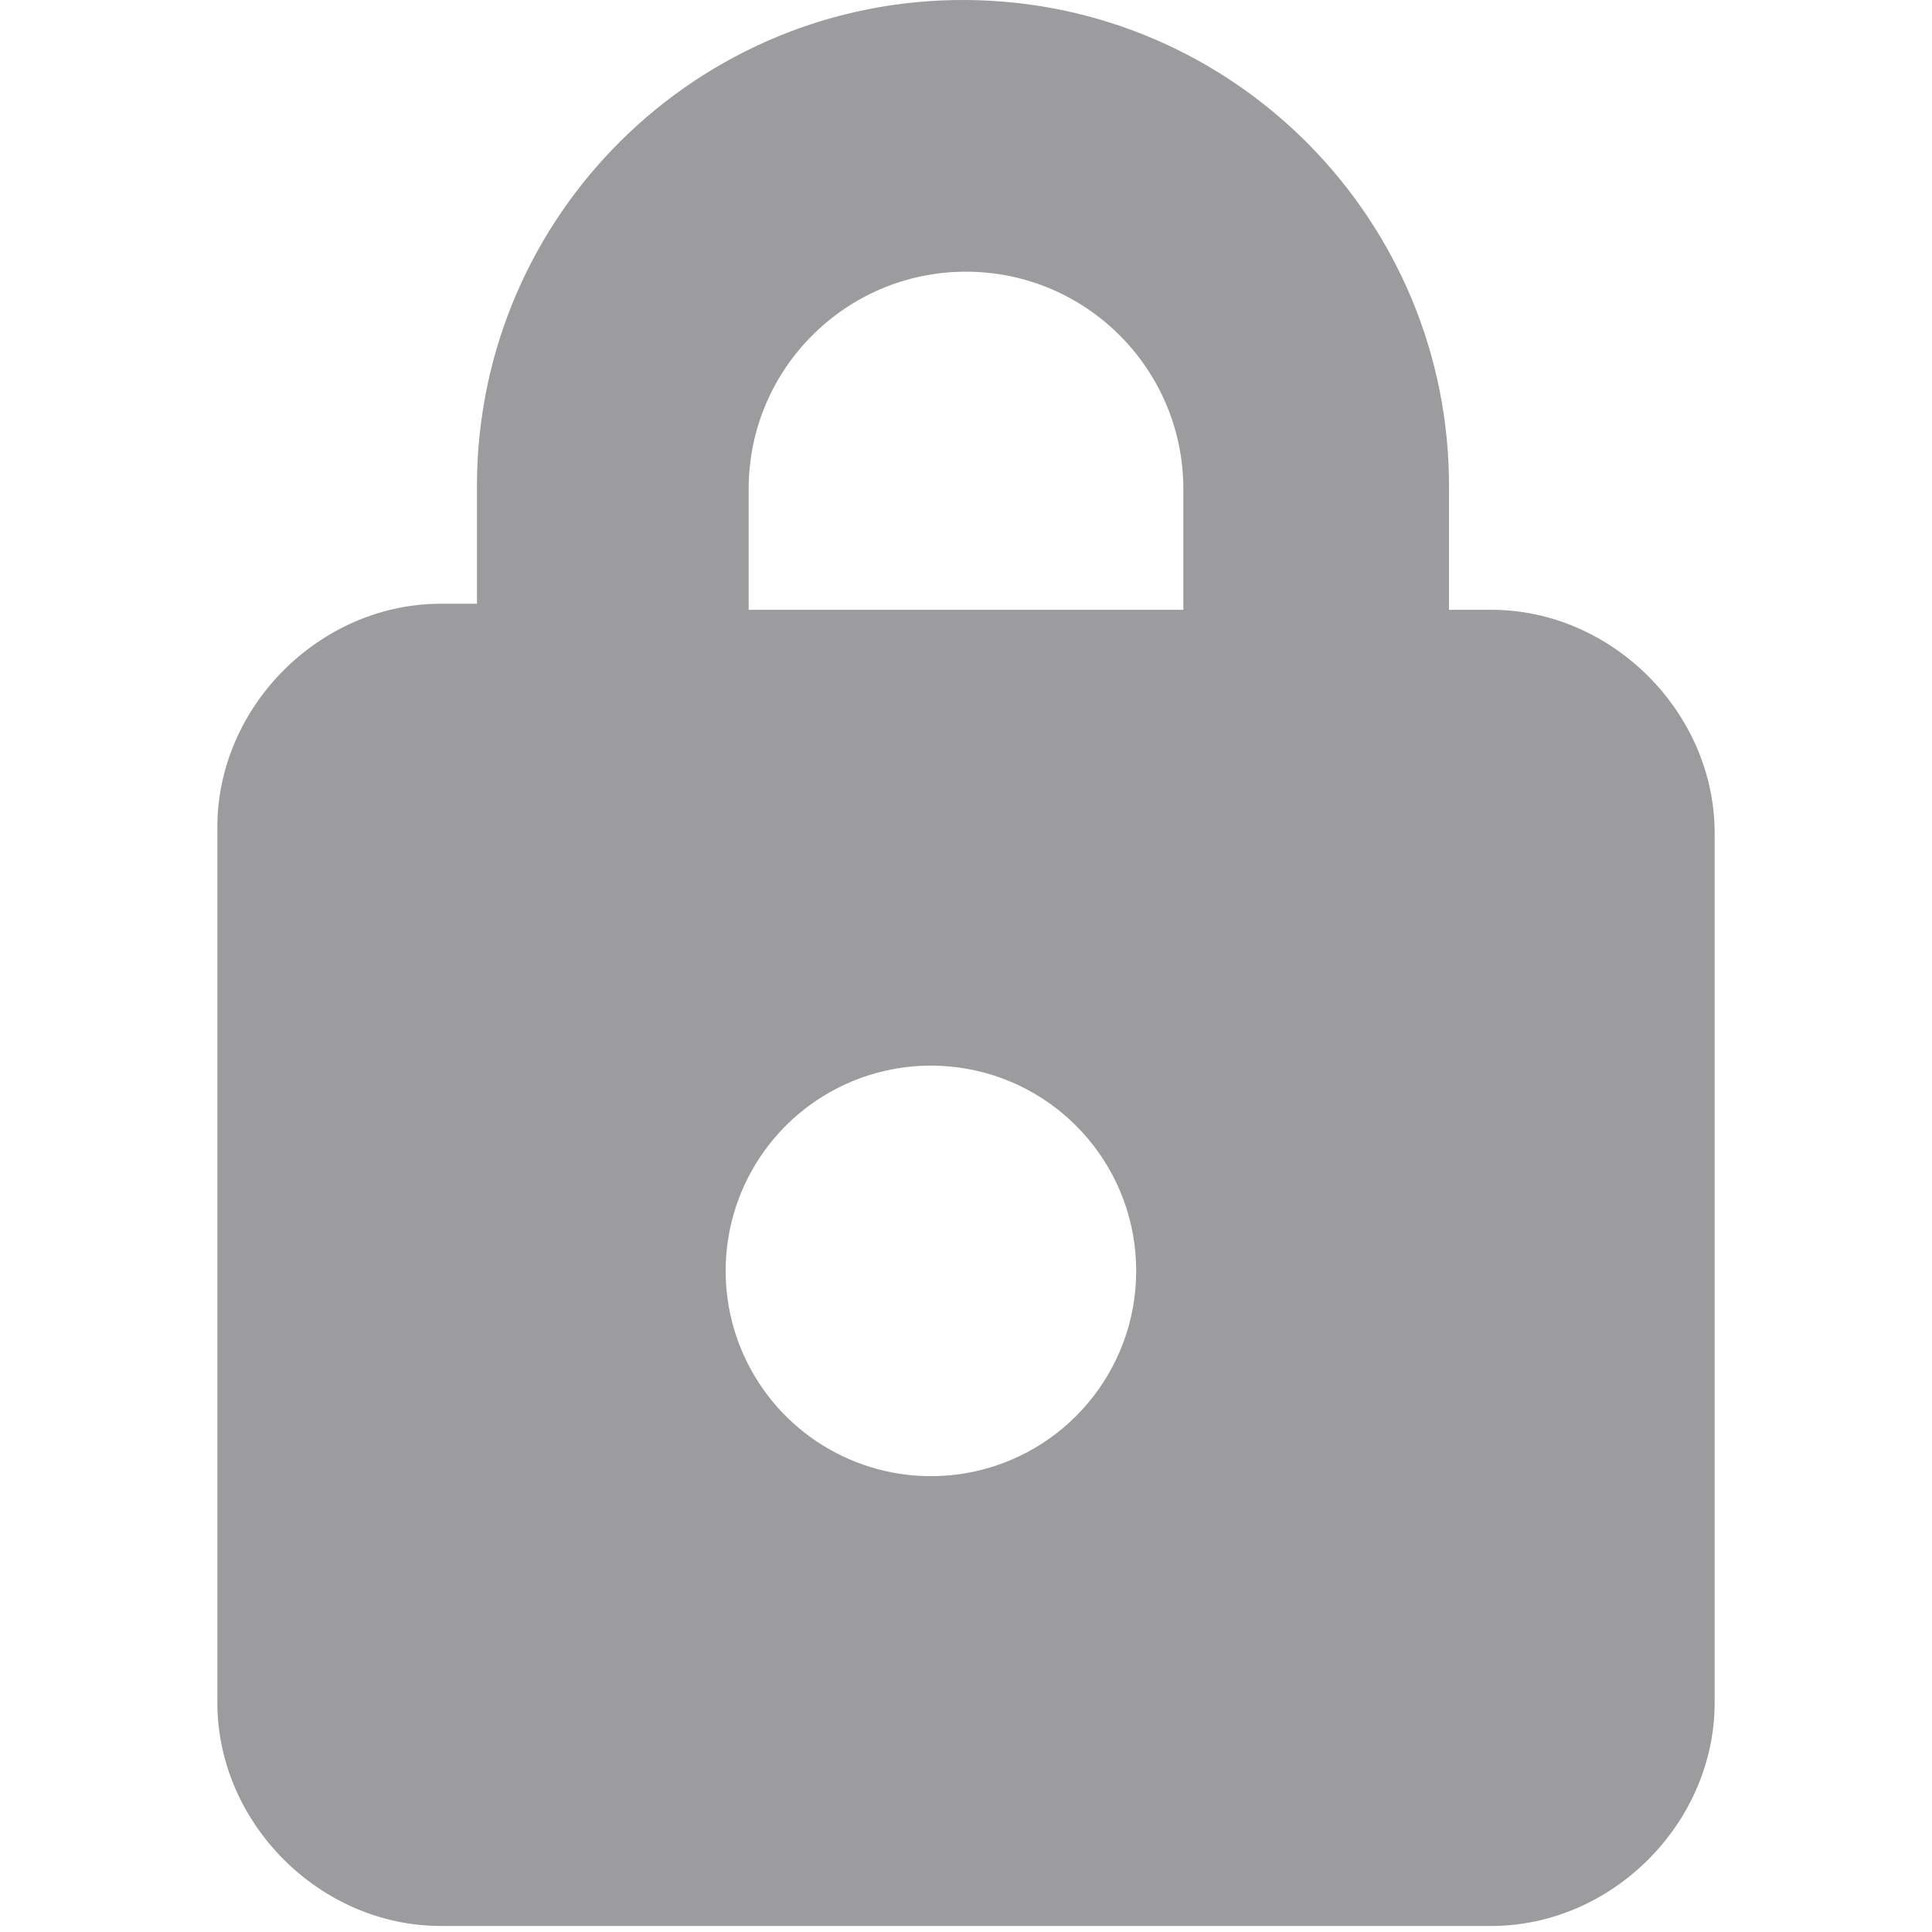
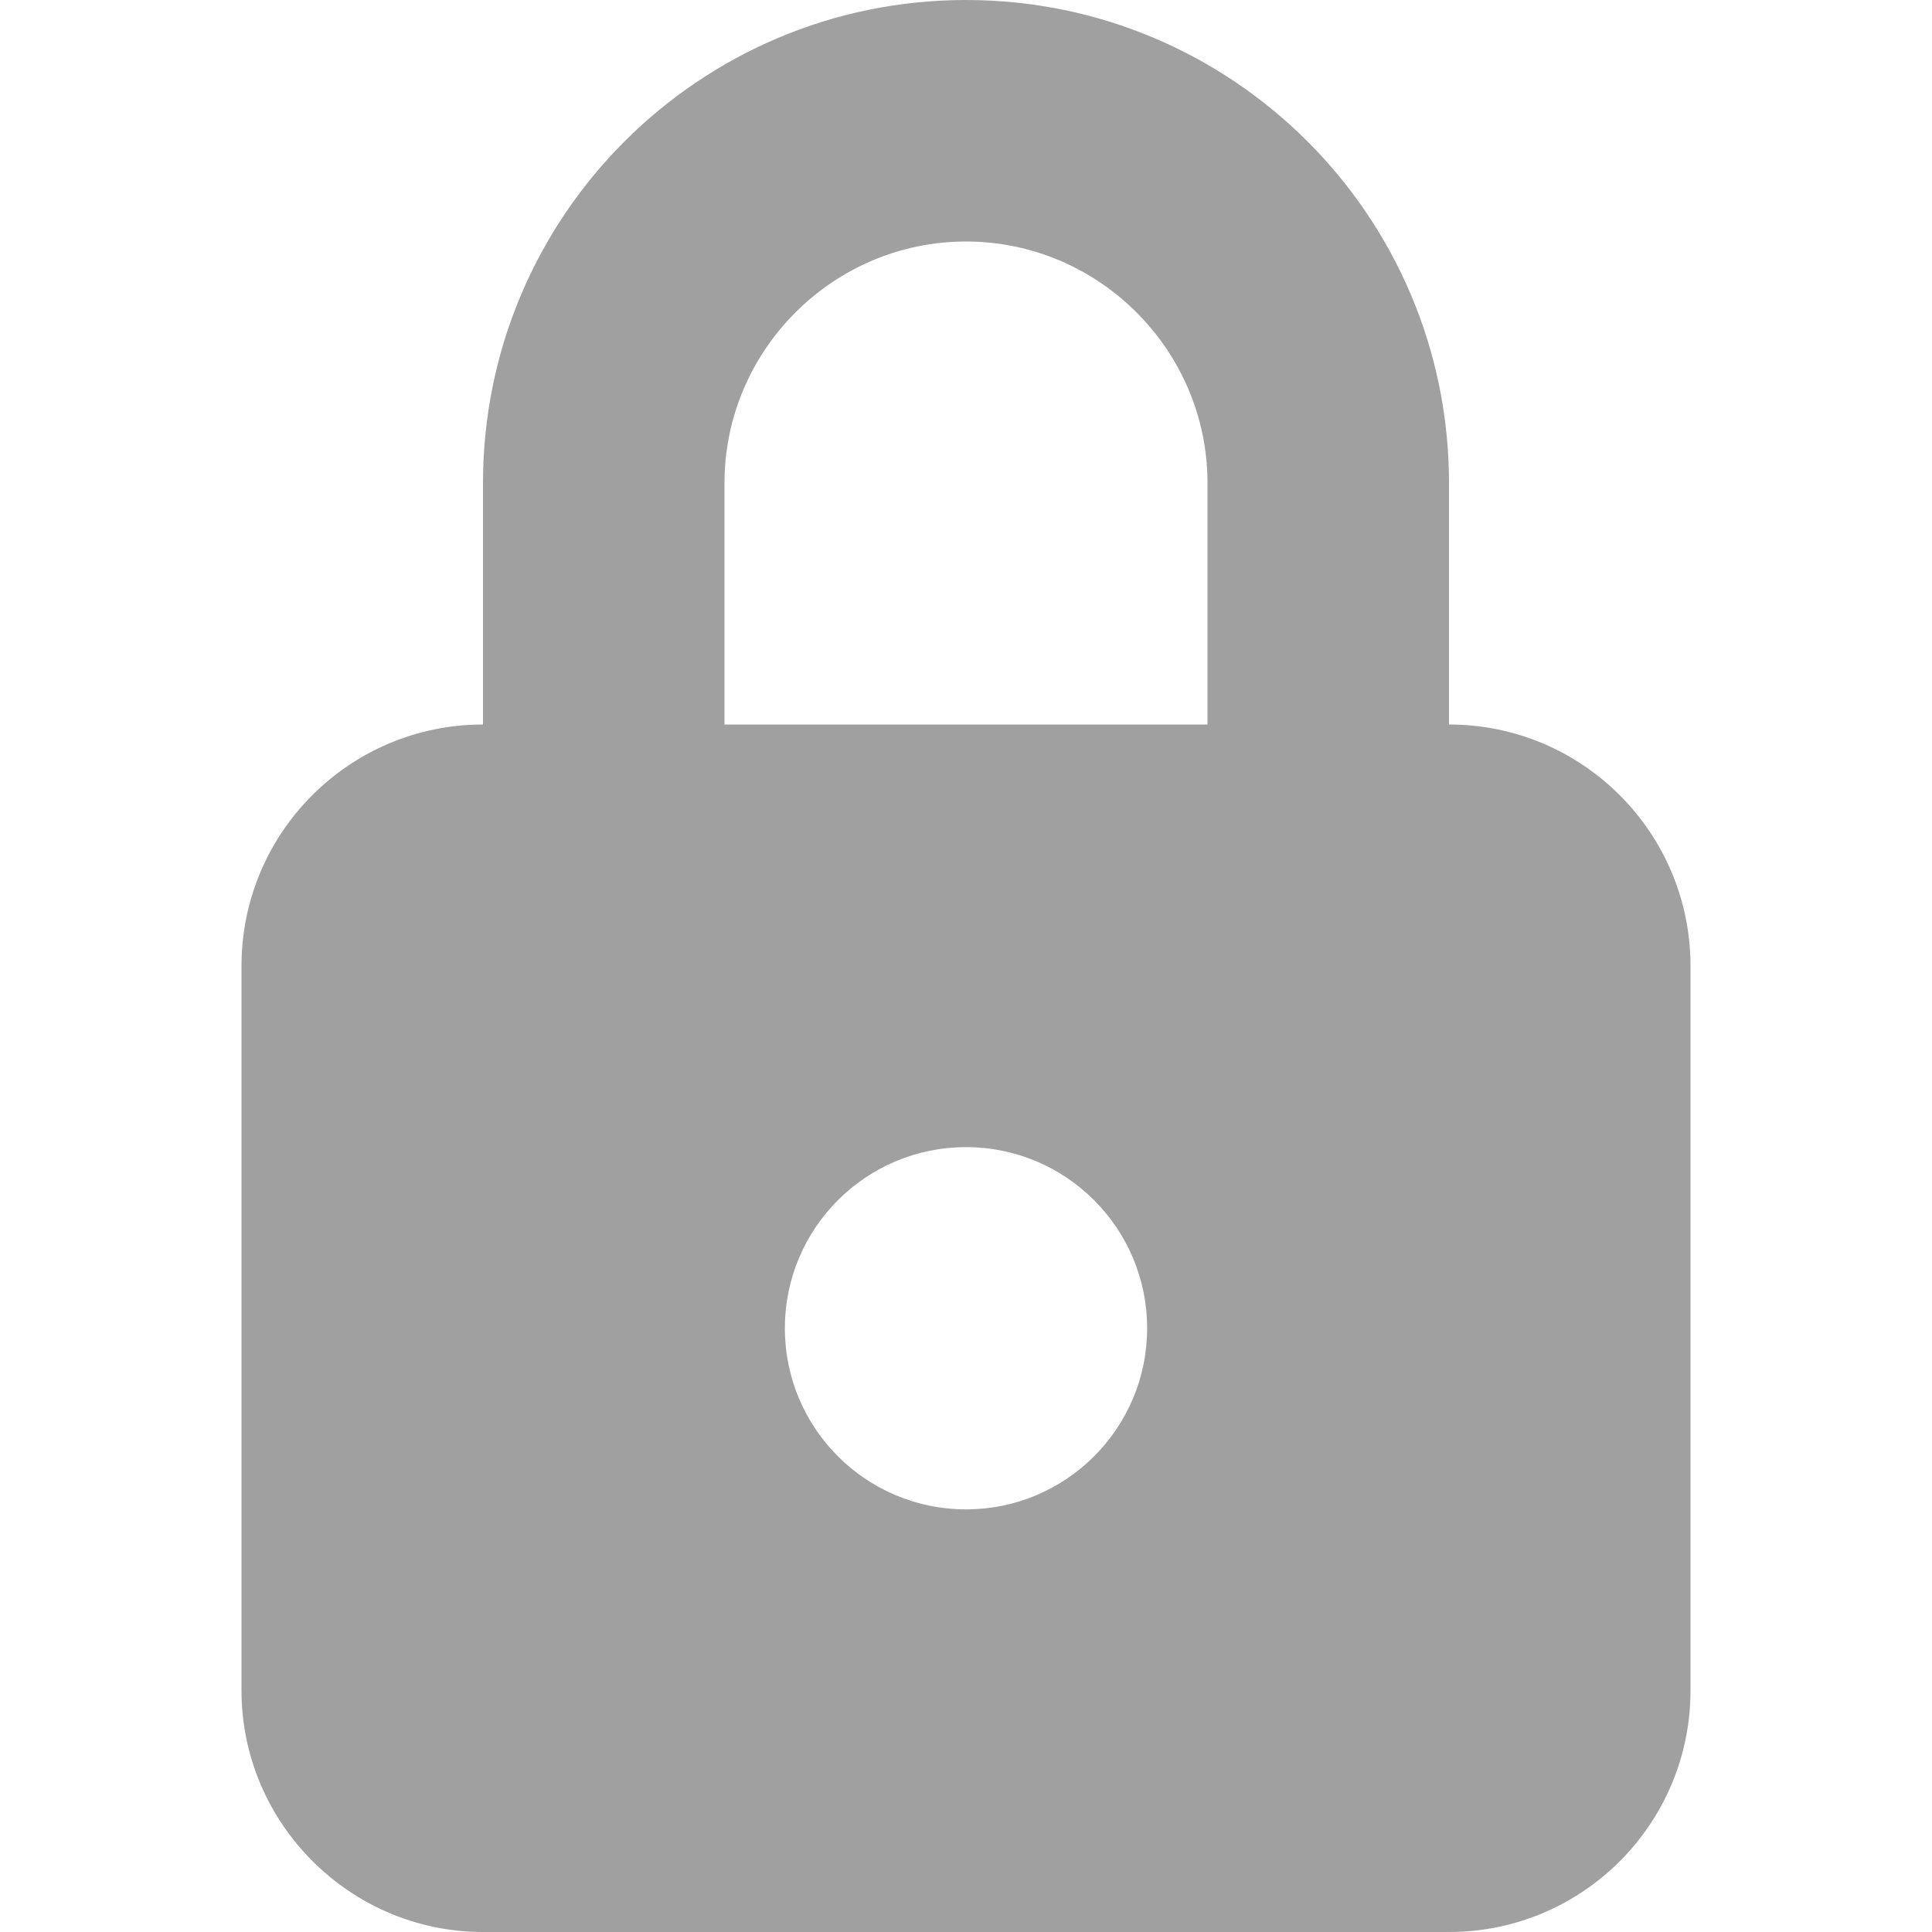
- <svg xmlns="http://www.w3.org/2000/svg" viewBox="0 0 32 32">
-   <path d="M24.7 10.1H24v-2A8 8 0 0 0 7.9 8v2h-.6c-2 0-3.7 1.7-3.7 3.7v14.5c0 2 1.7 3.7 3.7 3.7h17.4c2 0 3.7-1.7 3.7-3.7V13.8c0-2-1.7-3.7-3.7-3.7ZM16 24.4a3.4 3.4 0 1 1 0-6.7 3.4 3.4 0 0 1 0 6.7Zm3.6-14.3h-7.2v-2a3.6 3.6 0 0 1 7.2 0v2Z" fill="#9c9c9e" />
+ <svg xmlns="http://www.w3.org/2000/svg" viewBox="0 0 16 16">
+   <path fill="#a0a0a0" d="M12 6V4a4 4 0 1 0-8 0v2a2 2 0 0 0-2 2v6c0 1.1.9 2 2 2h8a2 2 0 0 0 2-2V8a2 2 0 0 0-2-2m-4 6.5a1.5 1.5 0 1 1 0-3 1.5 1.5 0 0 1 0 3M10 6H6V4c0-1.1.9-2 2-2s2 .9 2 2z" />
</svg>
